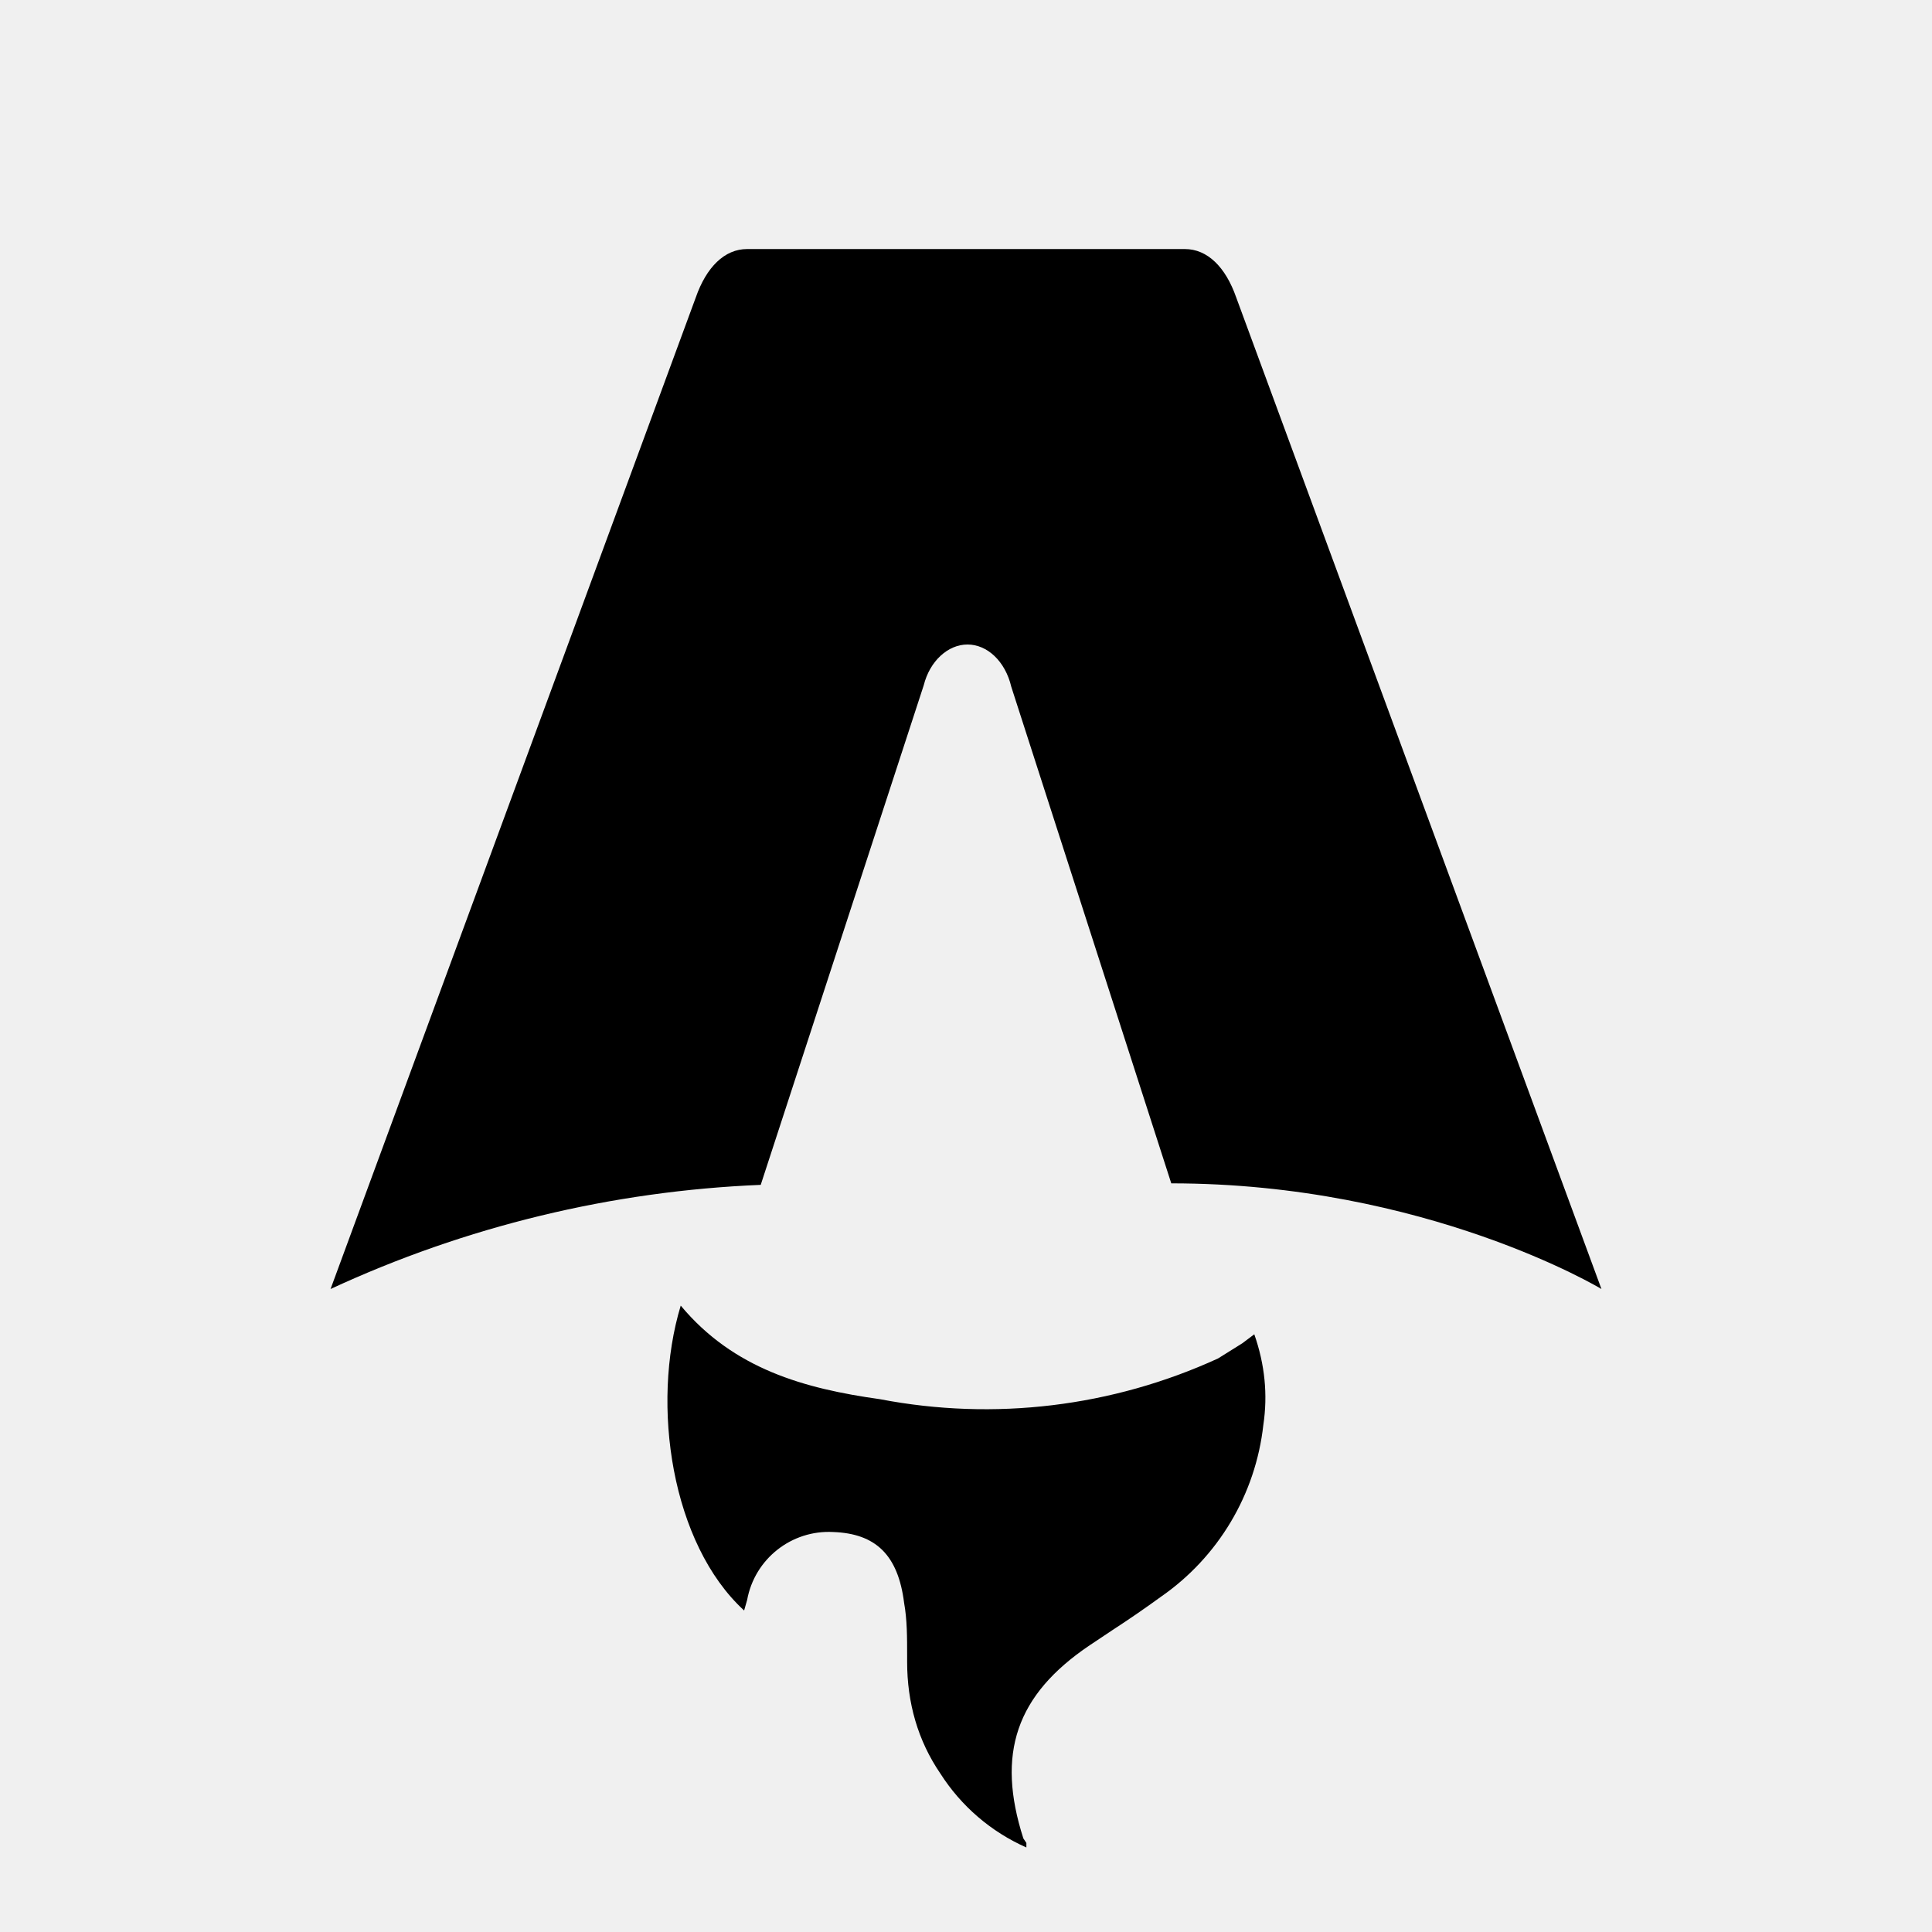
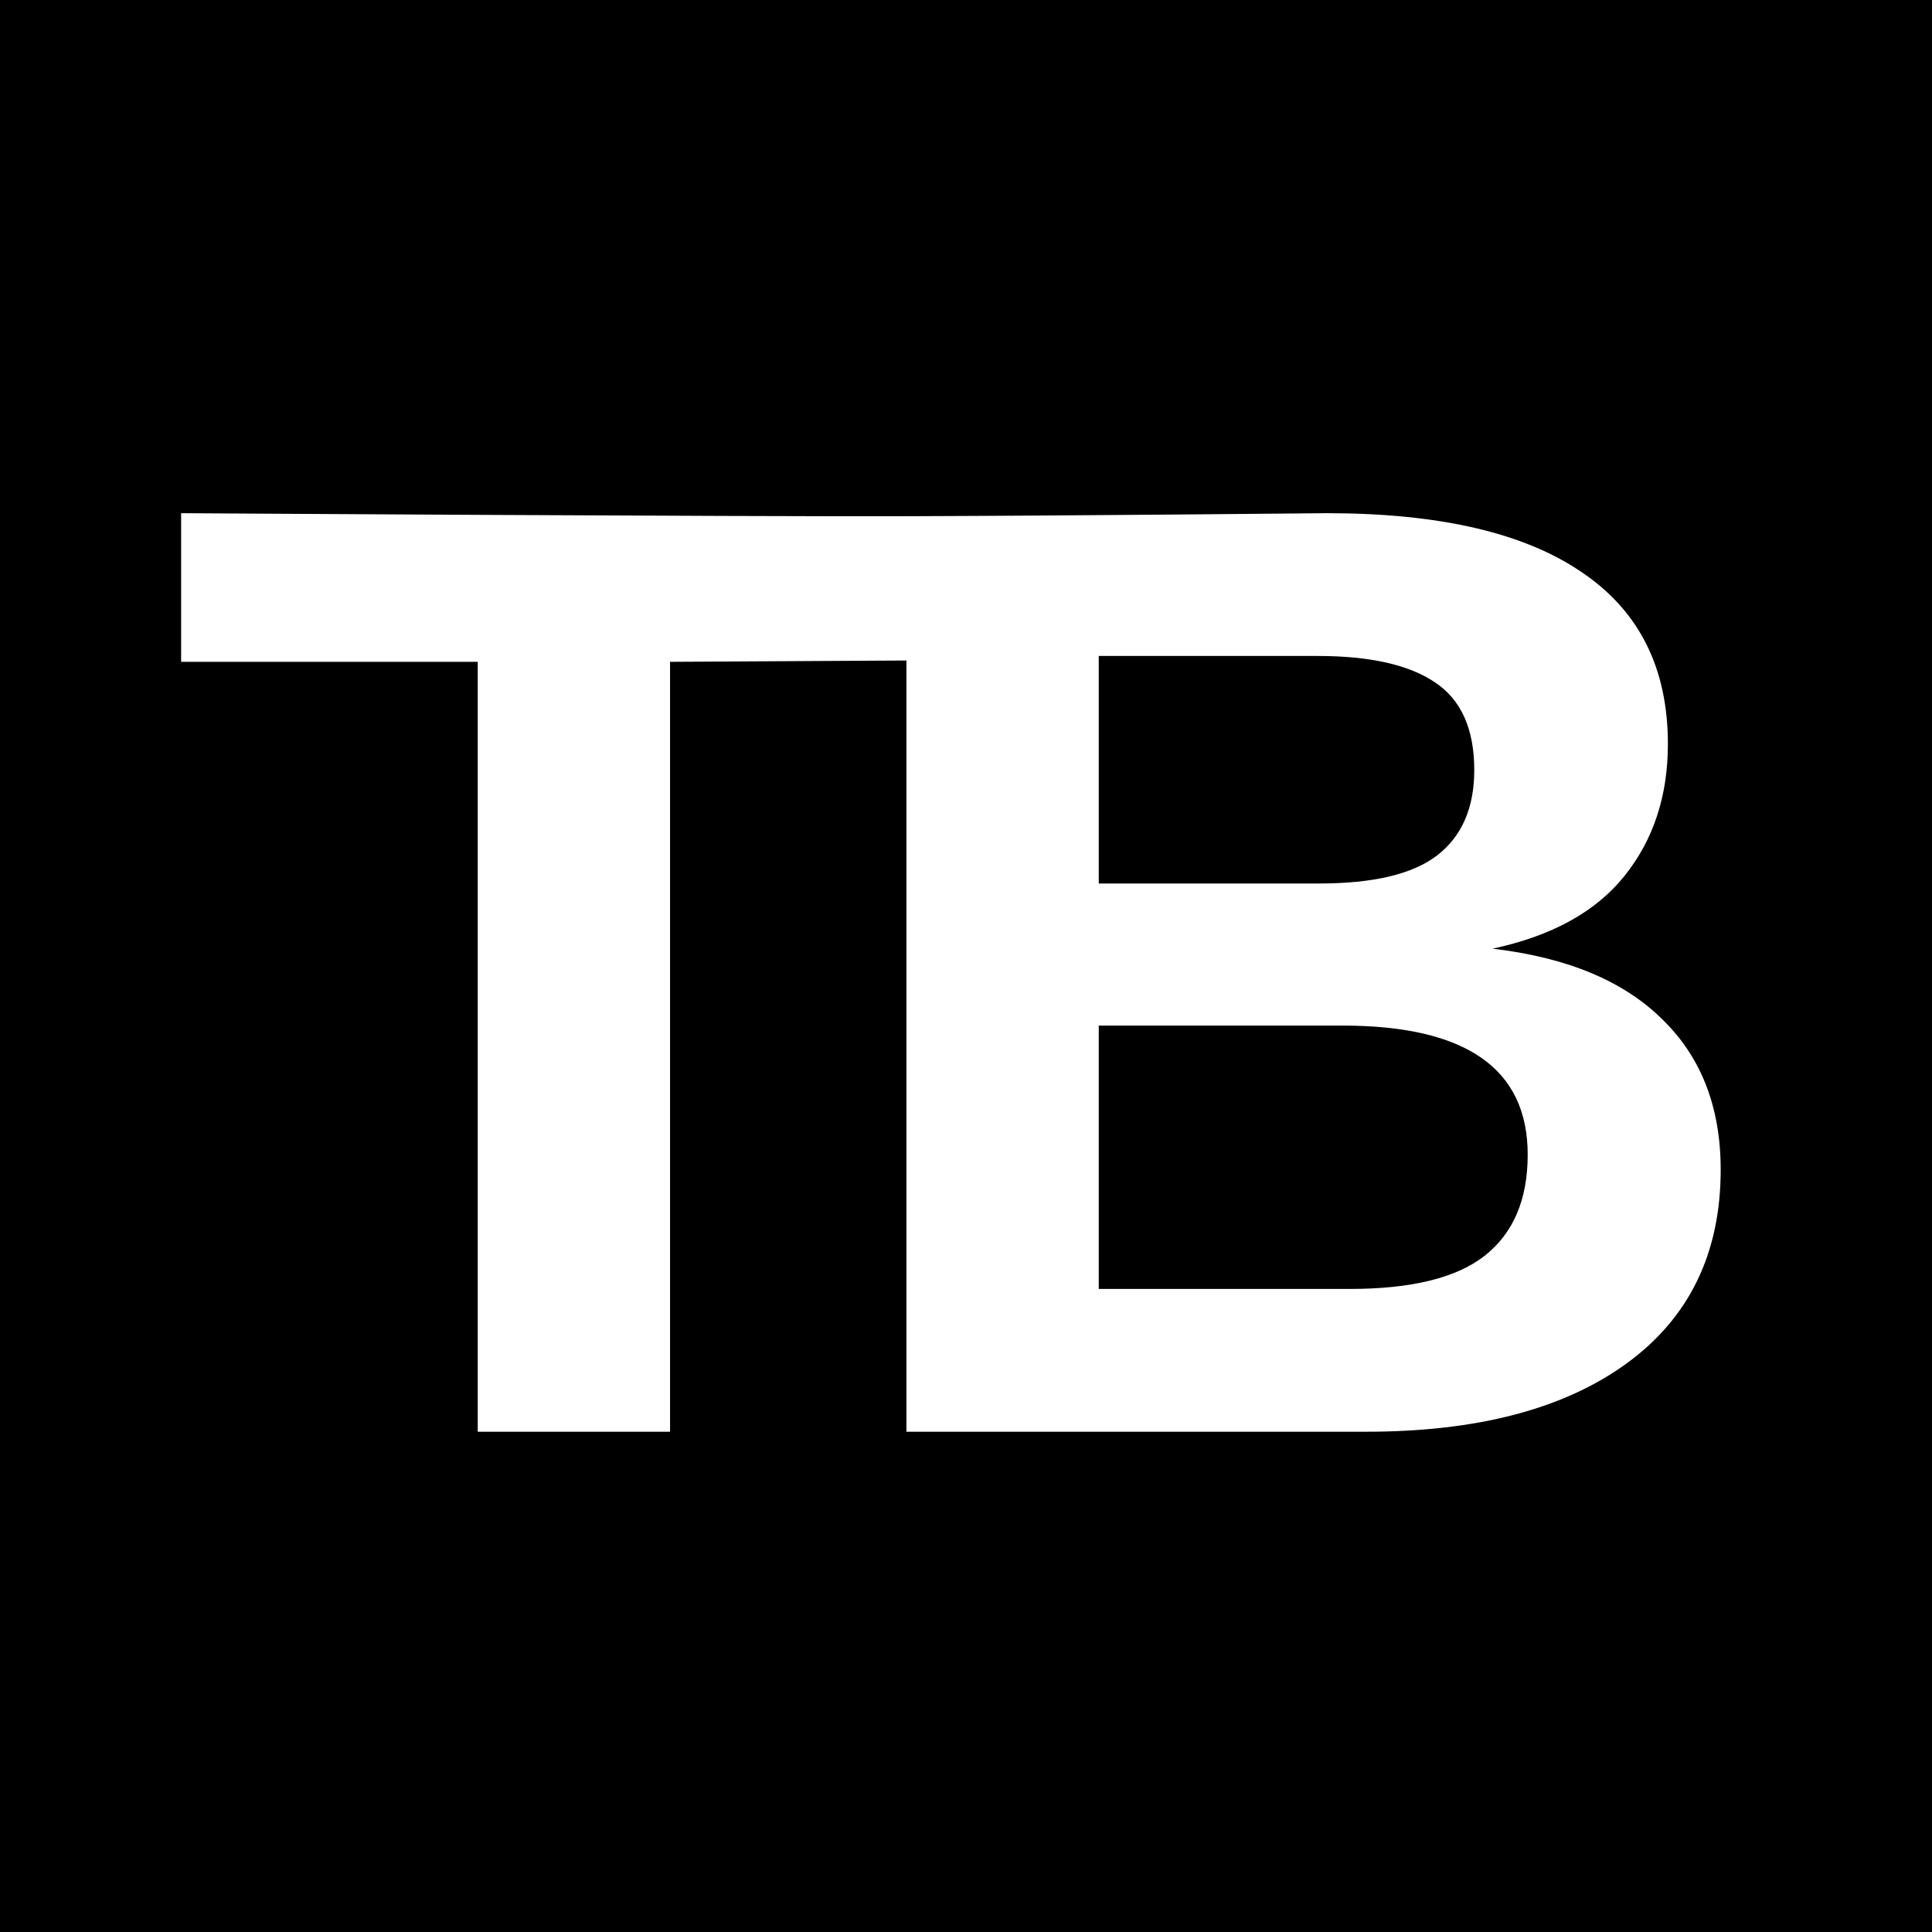
- <svg xmlns="http://www.w3.org/2000/svg" fill="none" viewBox="0 0 128 128">
-   <path d="M50.4 78.5a75.1 75.1 0 0 0-28.5 6.9l24.2-65.7c.7-2 1.9-3.2 3.4-3.2h29c1.5 0 2.7 1.2 3.4 3.2l24.2 65.7s-11.6-7-28.5-7L67 45.5c-.4-1.7-1.6-2.8-2.9-2.8-1.3 0-2.5 1.1-2.9 2.7L50.4 78.5Zm-1.1 28.2Zm-4.2-20.2c-2 6.6-.6 15.8 4.2 20.2a17.5 17.5 0 0 1 .2-.7 5.5 5.5 0 0 1 5.7-4.5c2.8.1 4.3 1.5 4.7 4.7.2 1.1.2 2.3.2 3.5v.4c0 2.7.7 5.2 2.2 7.4a13 13 0 0 0 5.7 4.9v-.3l-.2-.3c-1.8-5.6-.5-9.5 4.4-12.8l1.5-1a73 73 0 0 0 3.2-2.2 16 16 0 0 0 6.8-11.4c.3-2 .1-4-.6-6l-.8.6-1.6 1a37 37 0 0 1-22.4 2.7c-5-.7-9.7-2-13.2-6.2Z" />
-   <style>
-         path { fill: #000; }
-         @media (prefers-color-scheme: dark) {
-             path { fill: #FFF; }
-         }
-     </style>
+ <svg xmlns="http://www.w3.org/2000/svg" width="64" height="64" viewBox="0 0 64 64" fill="none">
+   <rect width="64" height="64" fill="black" />
+   <path fill-rule="evenodd" clip-rule="evenodd" d="M43.956 17C47.67 17 50.478 17.648 52.379 18.943C54.294 20.225 55.251 22.125 55.251 24.645C55.251 26.372 54.768 27.833 53.804 29.028C52.853 30.209 51.399 31.008 49.441 31.426C51.903 31.714 53.775 32.491 55.057 33.758C56.352 35.01 57 36.674 57 38.747C57 41.511 55.963 43.649 53.891 45.16C51.818 46.672 48.938 47.428 45.252 47.428H30.027V21.88L22.196 21.924V47.428H15.826V21.924H6V17C6 17 24.588 17.116 30.027 17.1C35.467 17.084 43.956 17 43.956 17ZM36.398 42.698H44.712C46.756 42.698 48.247 42.332 49.183 41.598C50.133 40.849 50.607 39.733 50.607 38.25C50.607 35.399 48.563 33.974 44.475 33.974H36.398V42.698ZM36.398 29.267H43.697C45.496 29.267 46.799 28.957 47.605 28.338C48.426 27.704 48.837 26.761 48.837 25.509C48.837 24.141 48.398 23.169 47.52 22.593C46.656 22.017 45.367 21.73 43.654 21.73H36.398V29.267Z" fill="white" />
</svg>
